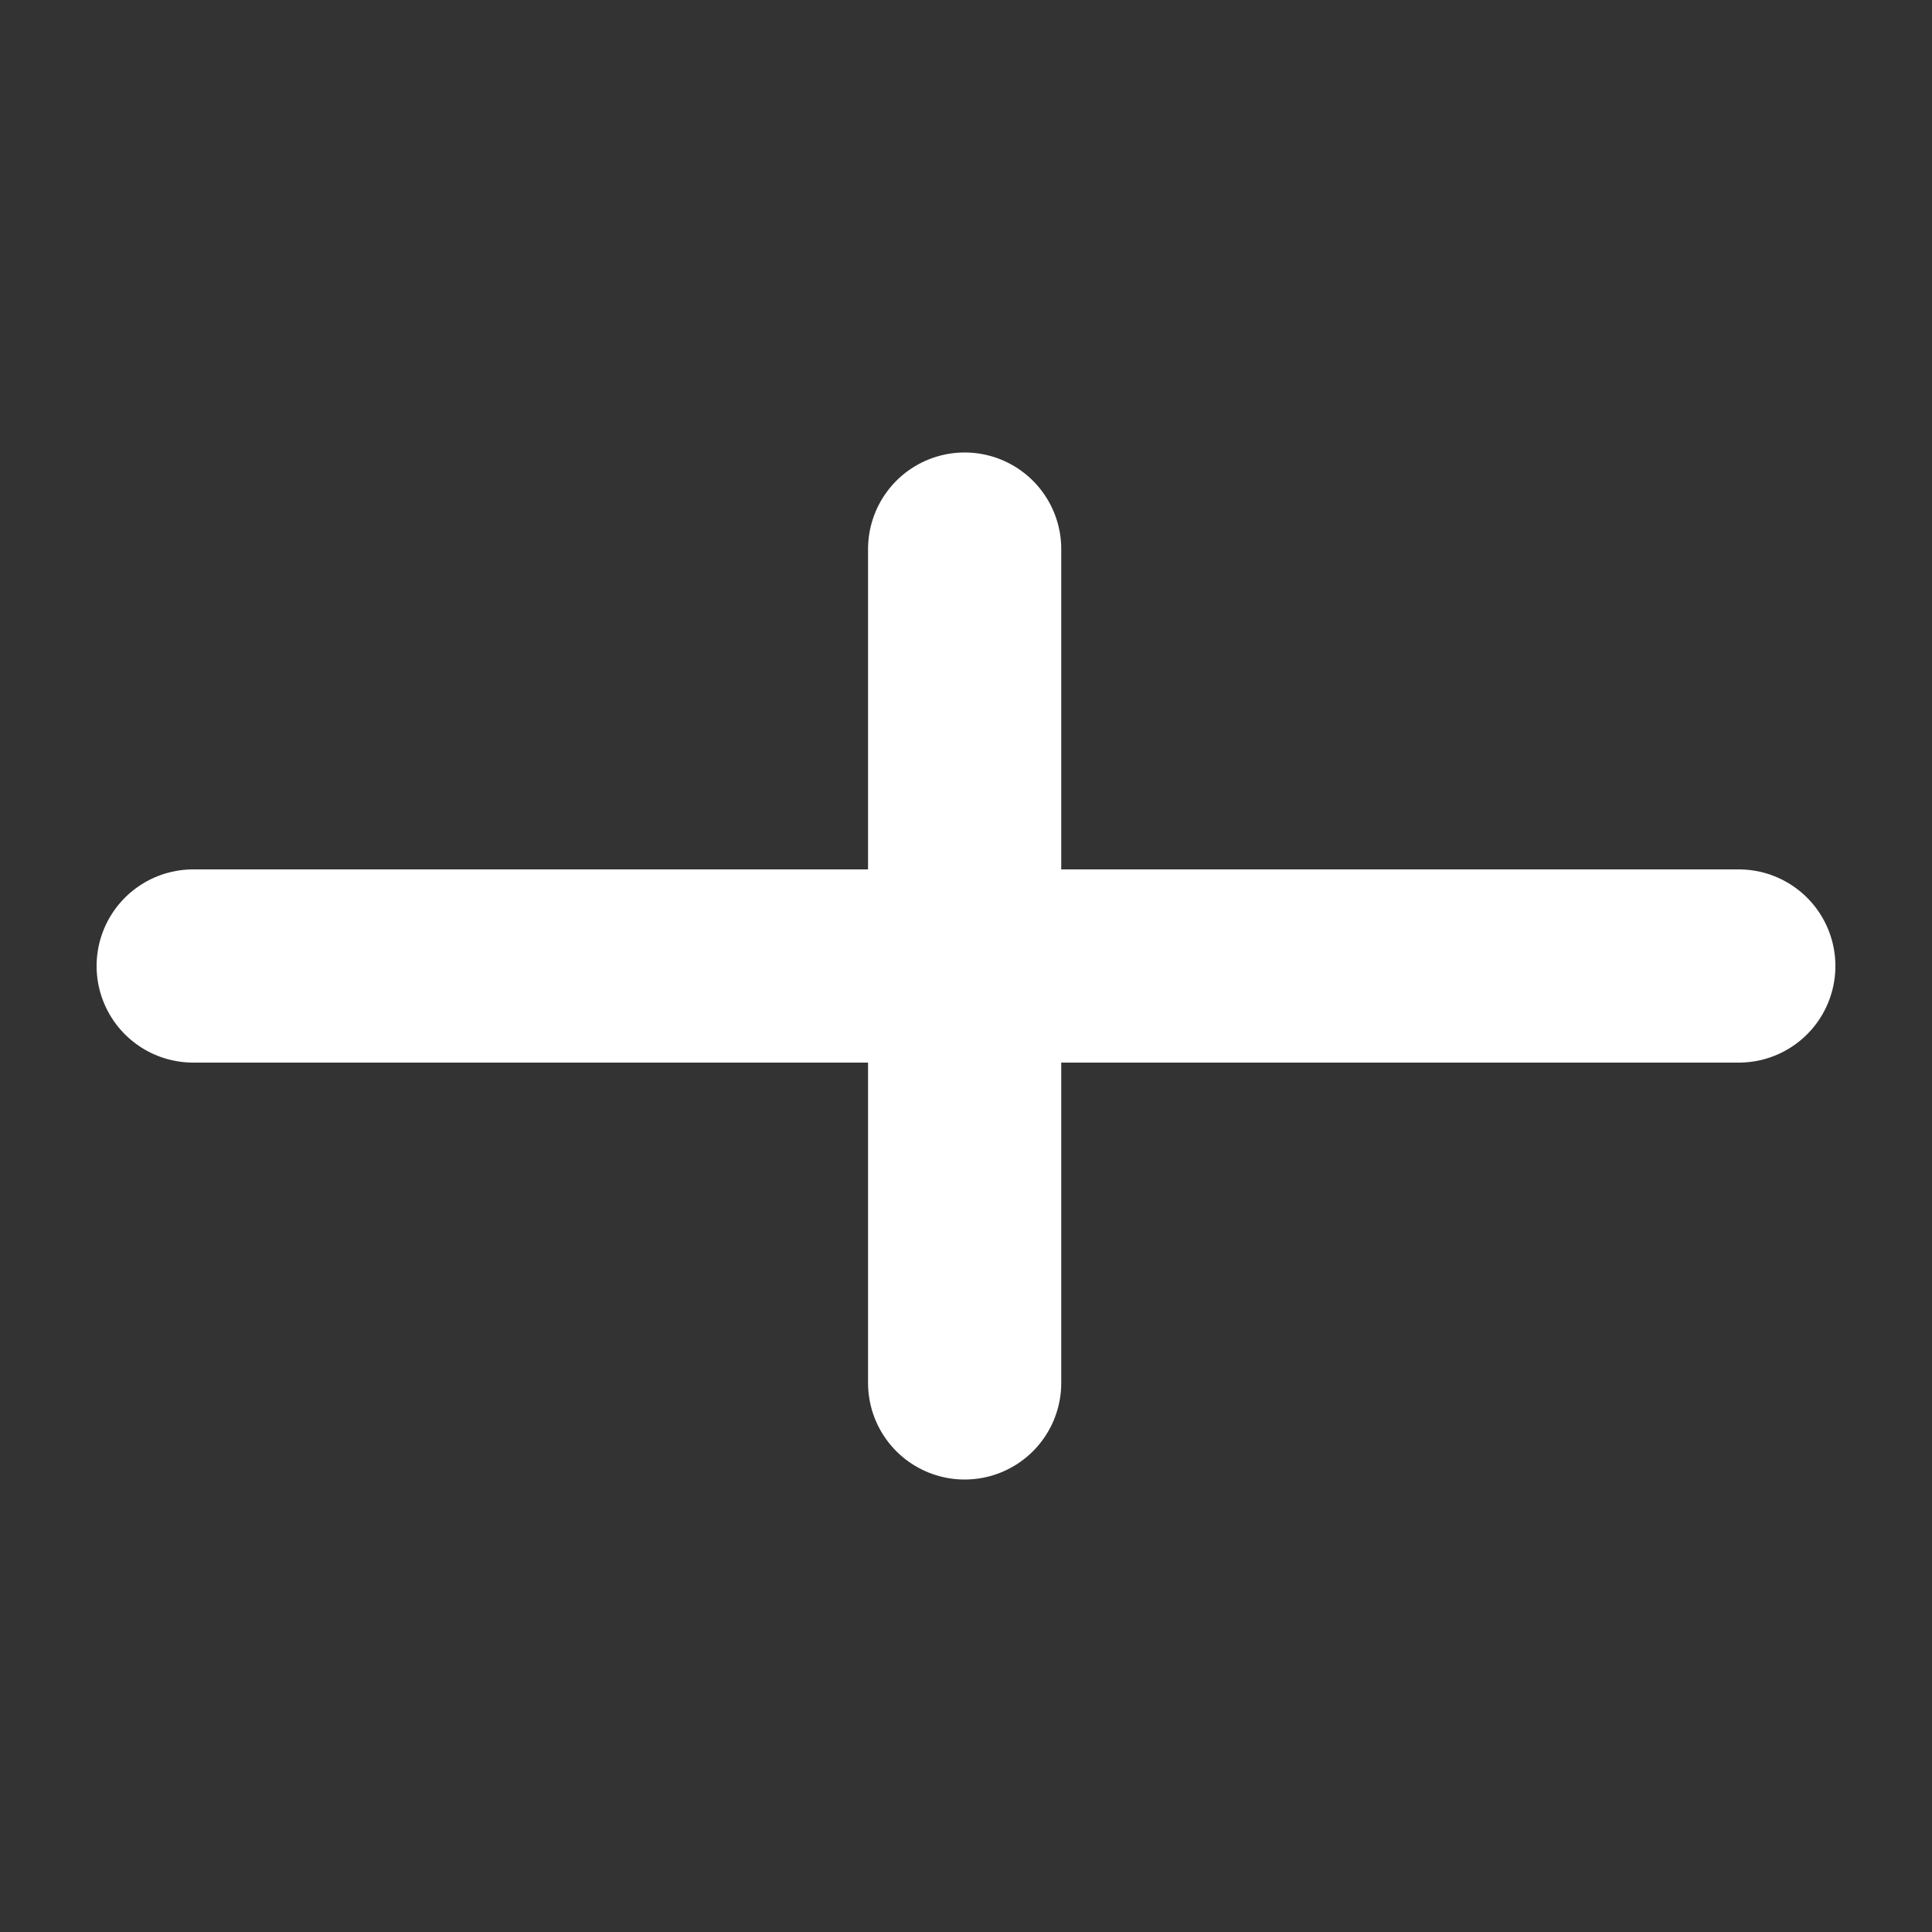
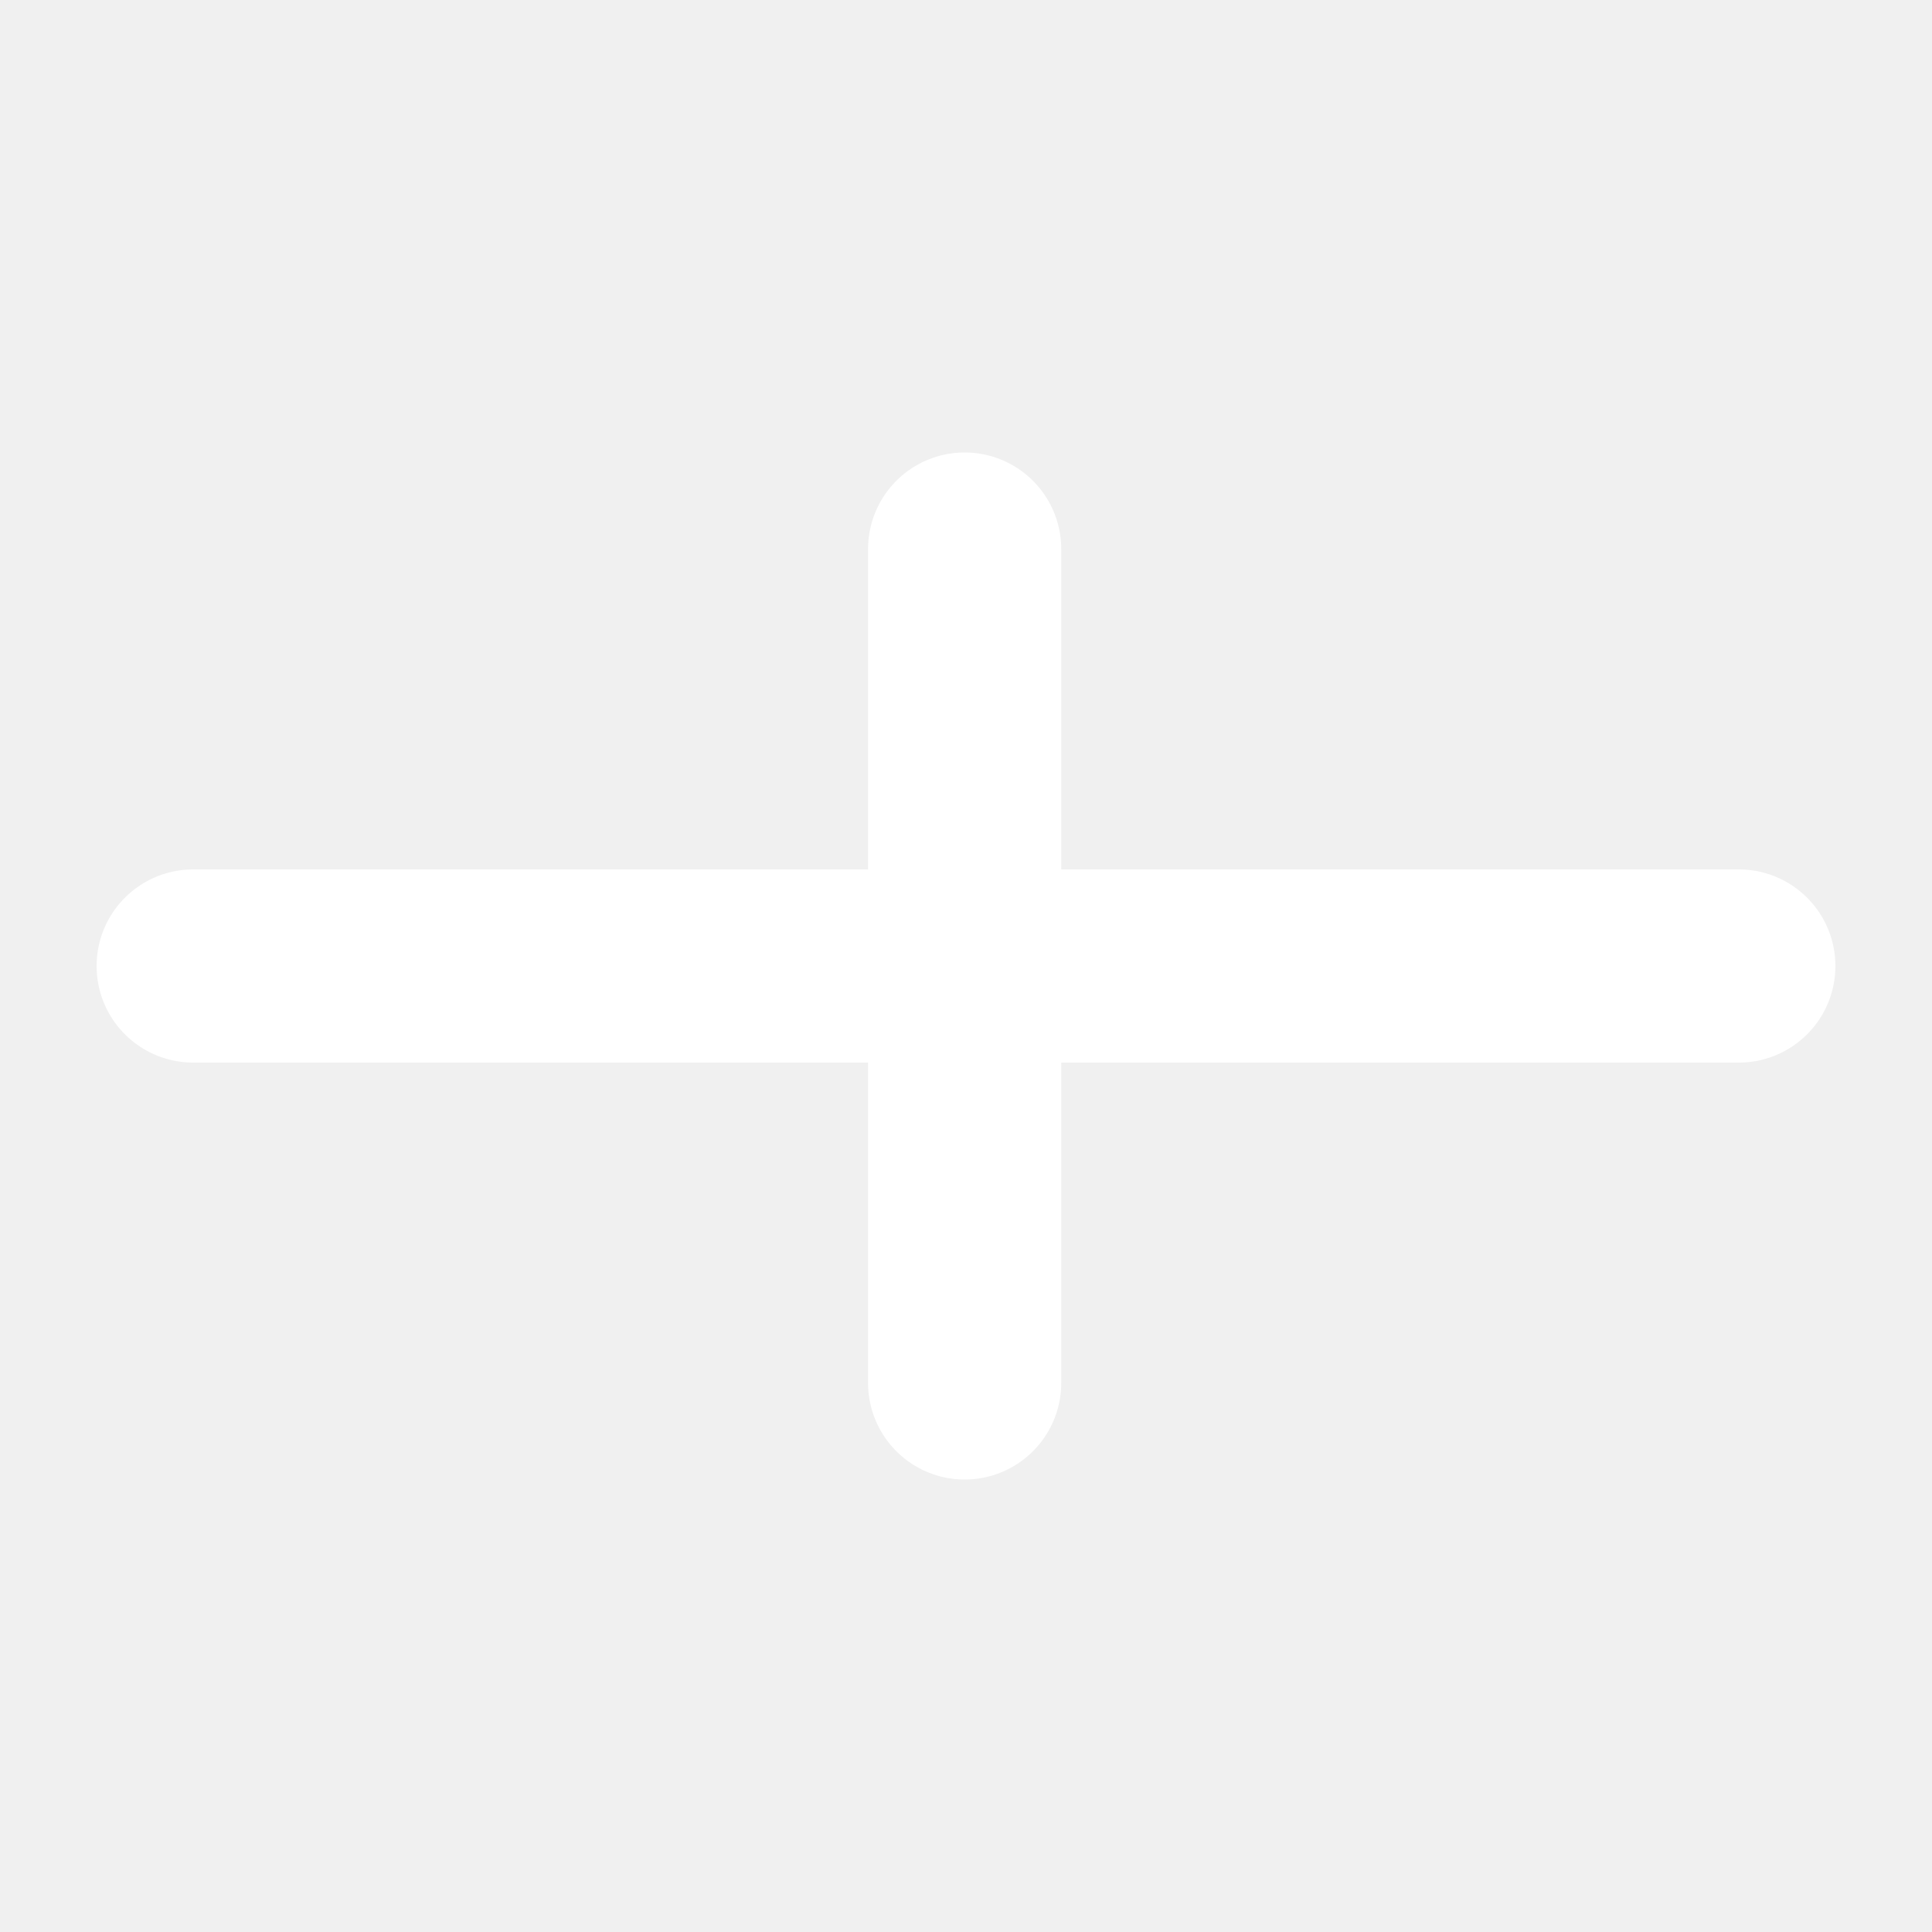
<svg xmlns="http://www.w3.org/2000/svg" width="100" height="100" viewBox="0 0 100 100">
-   <g id="BG">
-     <rect x="-9405.78" y="-8034.64" width="16138.57" height="16138.57" fill="#333" />
-   </g>
  <g id="main">
    <g>
      <line x1="49.93" y1="28.42" x2="49.93" y2="71.58" fill="none" stroke="#fff" stroke-linecap="round" stroke-linejoin="round" stroke-width="10" />
      <line x1="90" y1="50" x2="10" y2="50" fill="none" stroke="#fff" stroke-linecap="round" stroke-linejoin="round" stroke-width="10" />
    </g>
  </g>
</svg>
